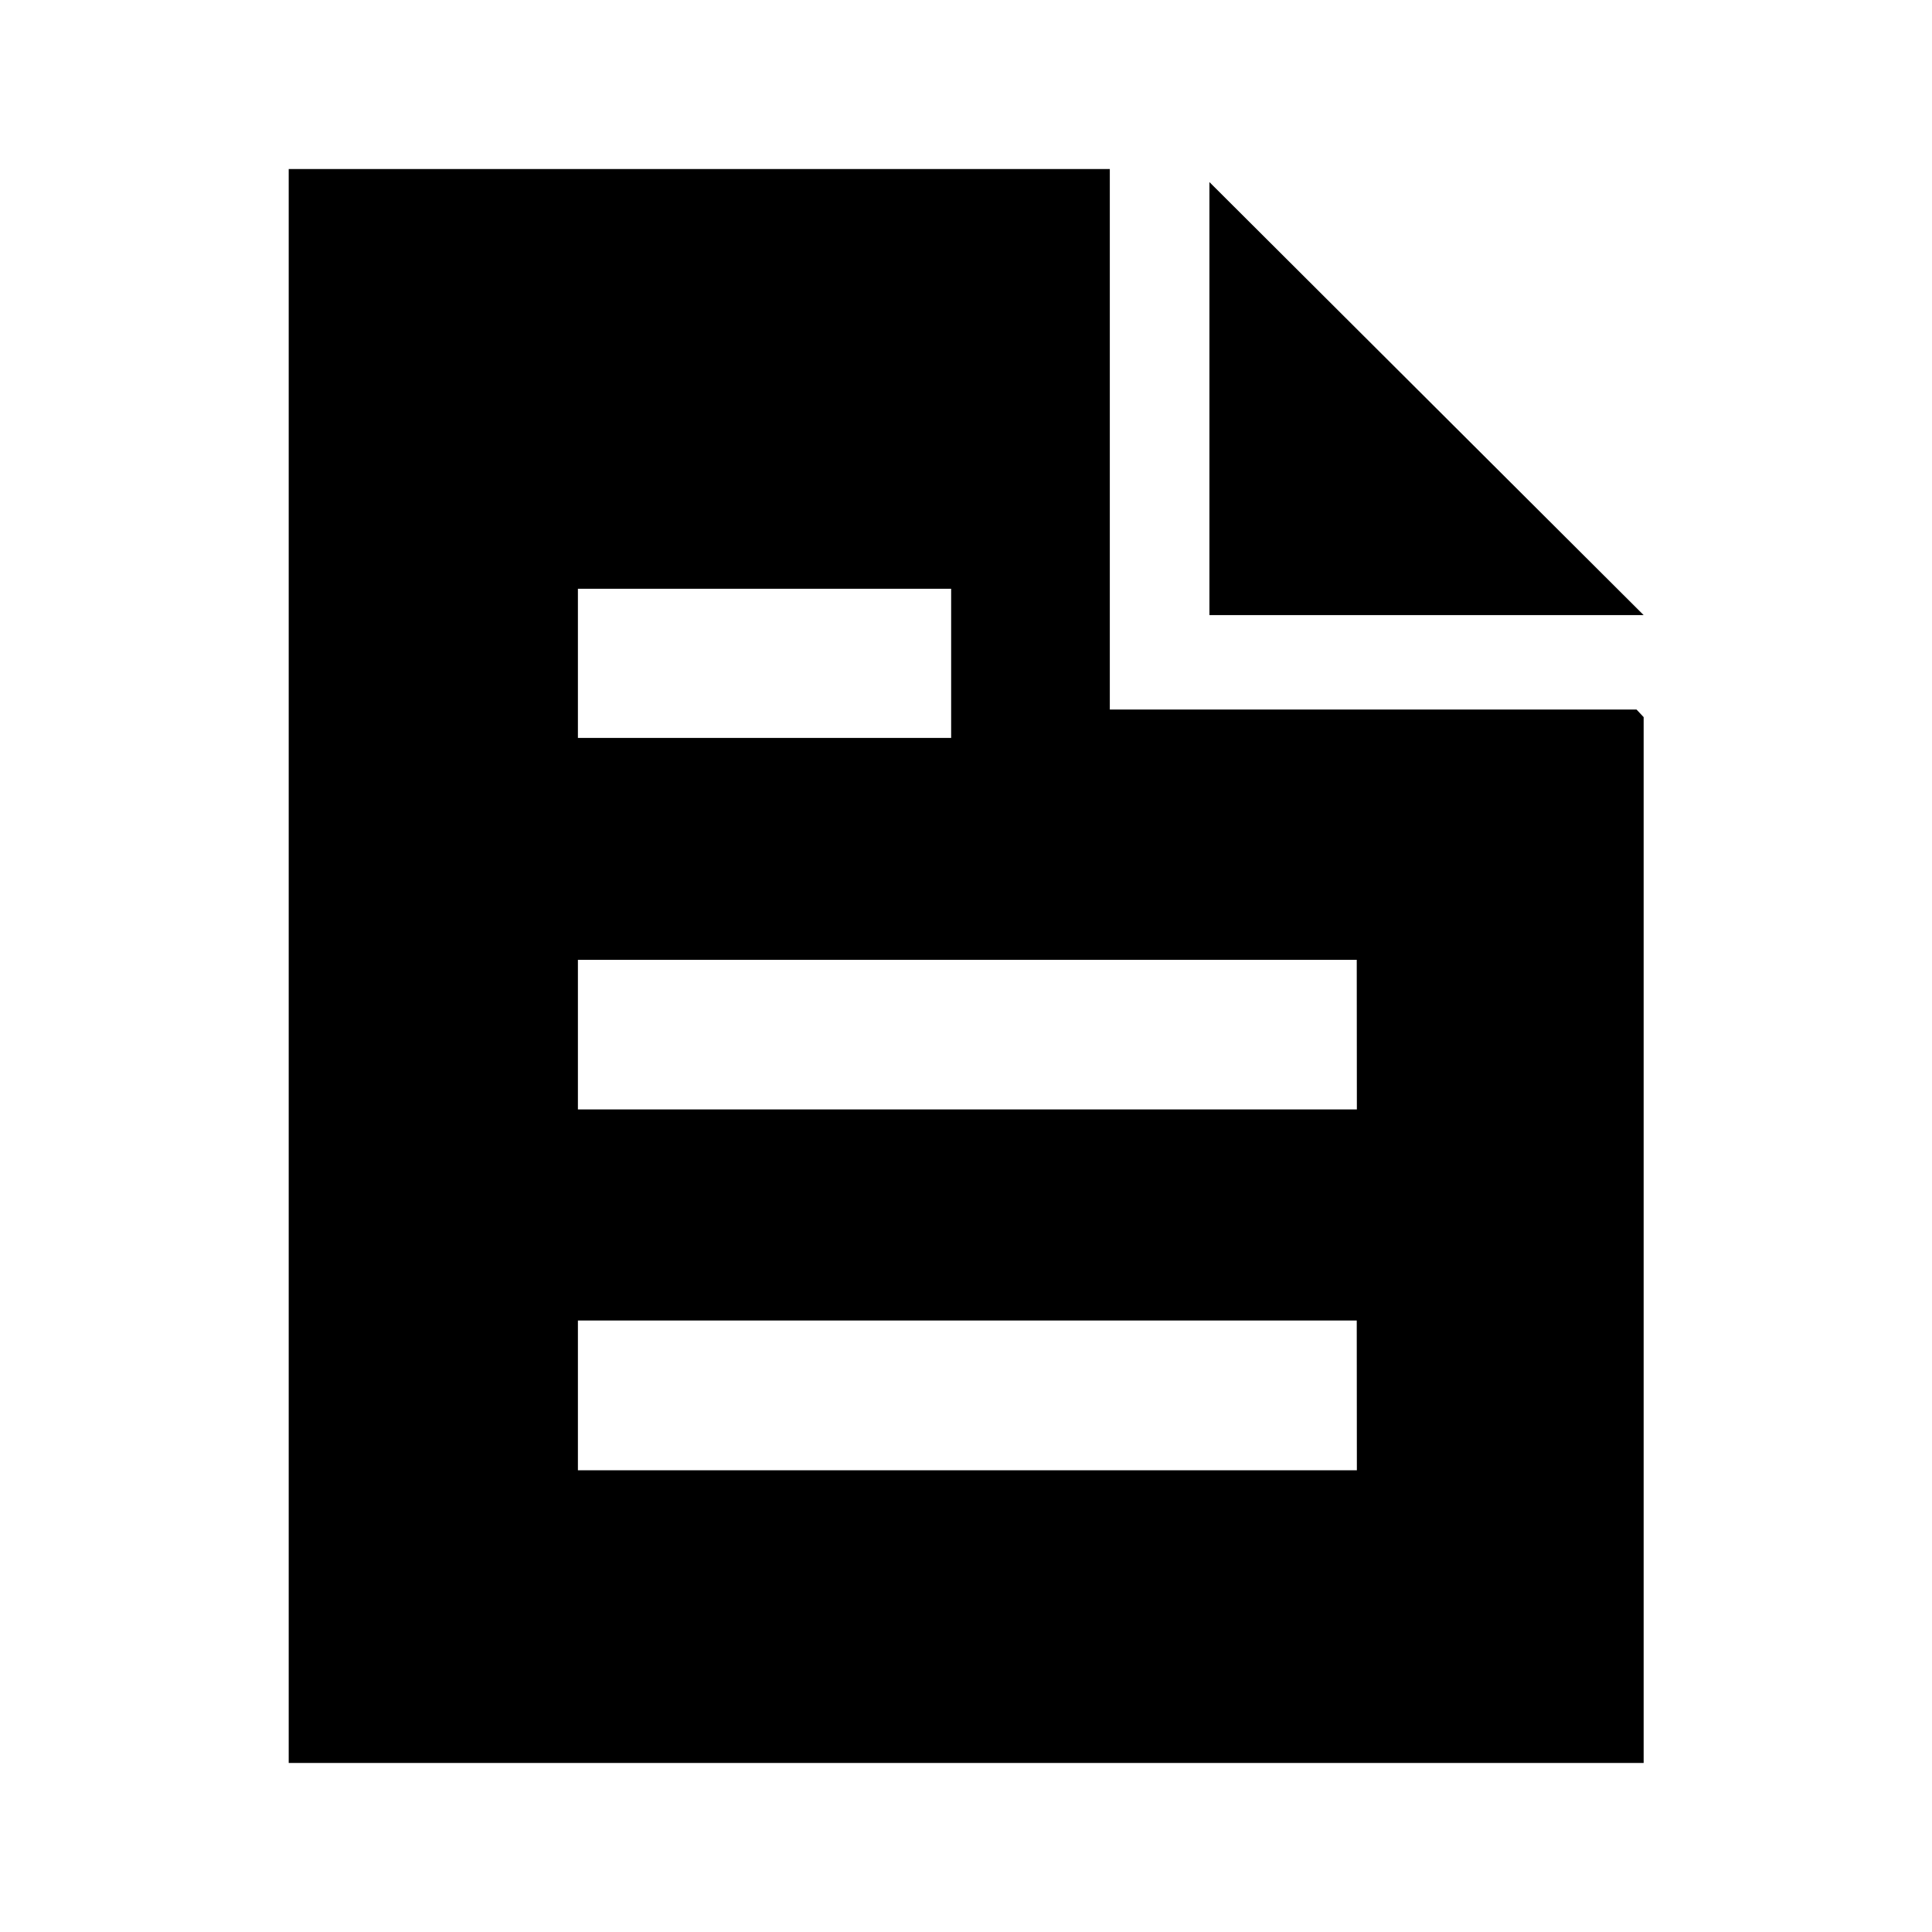
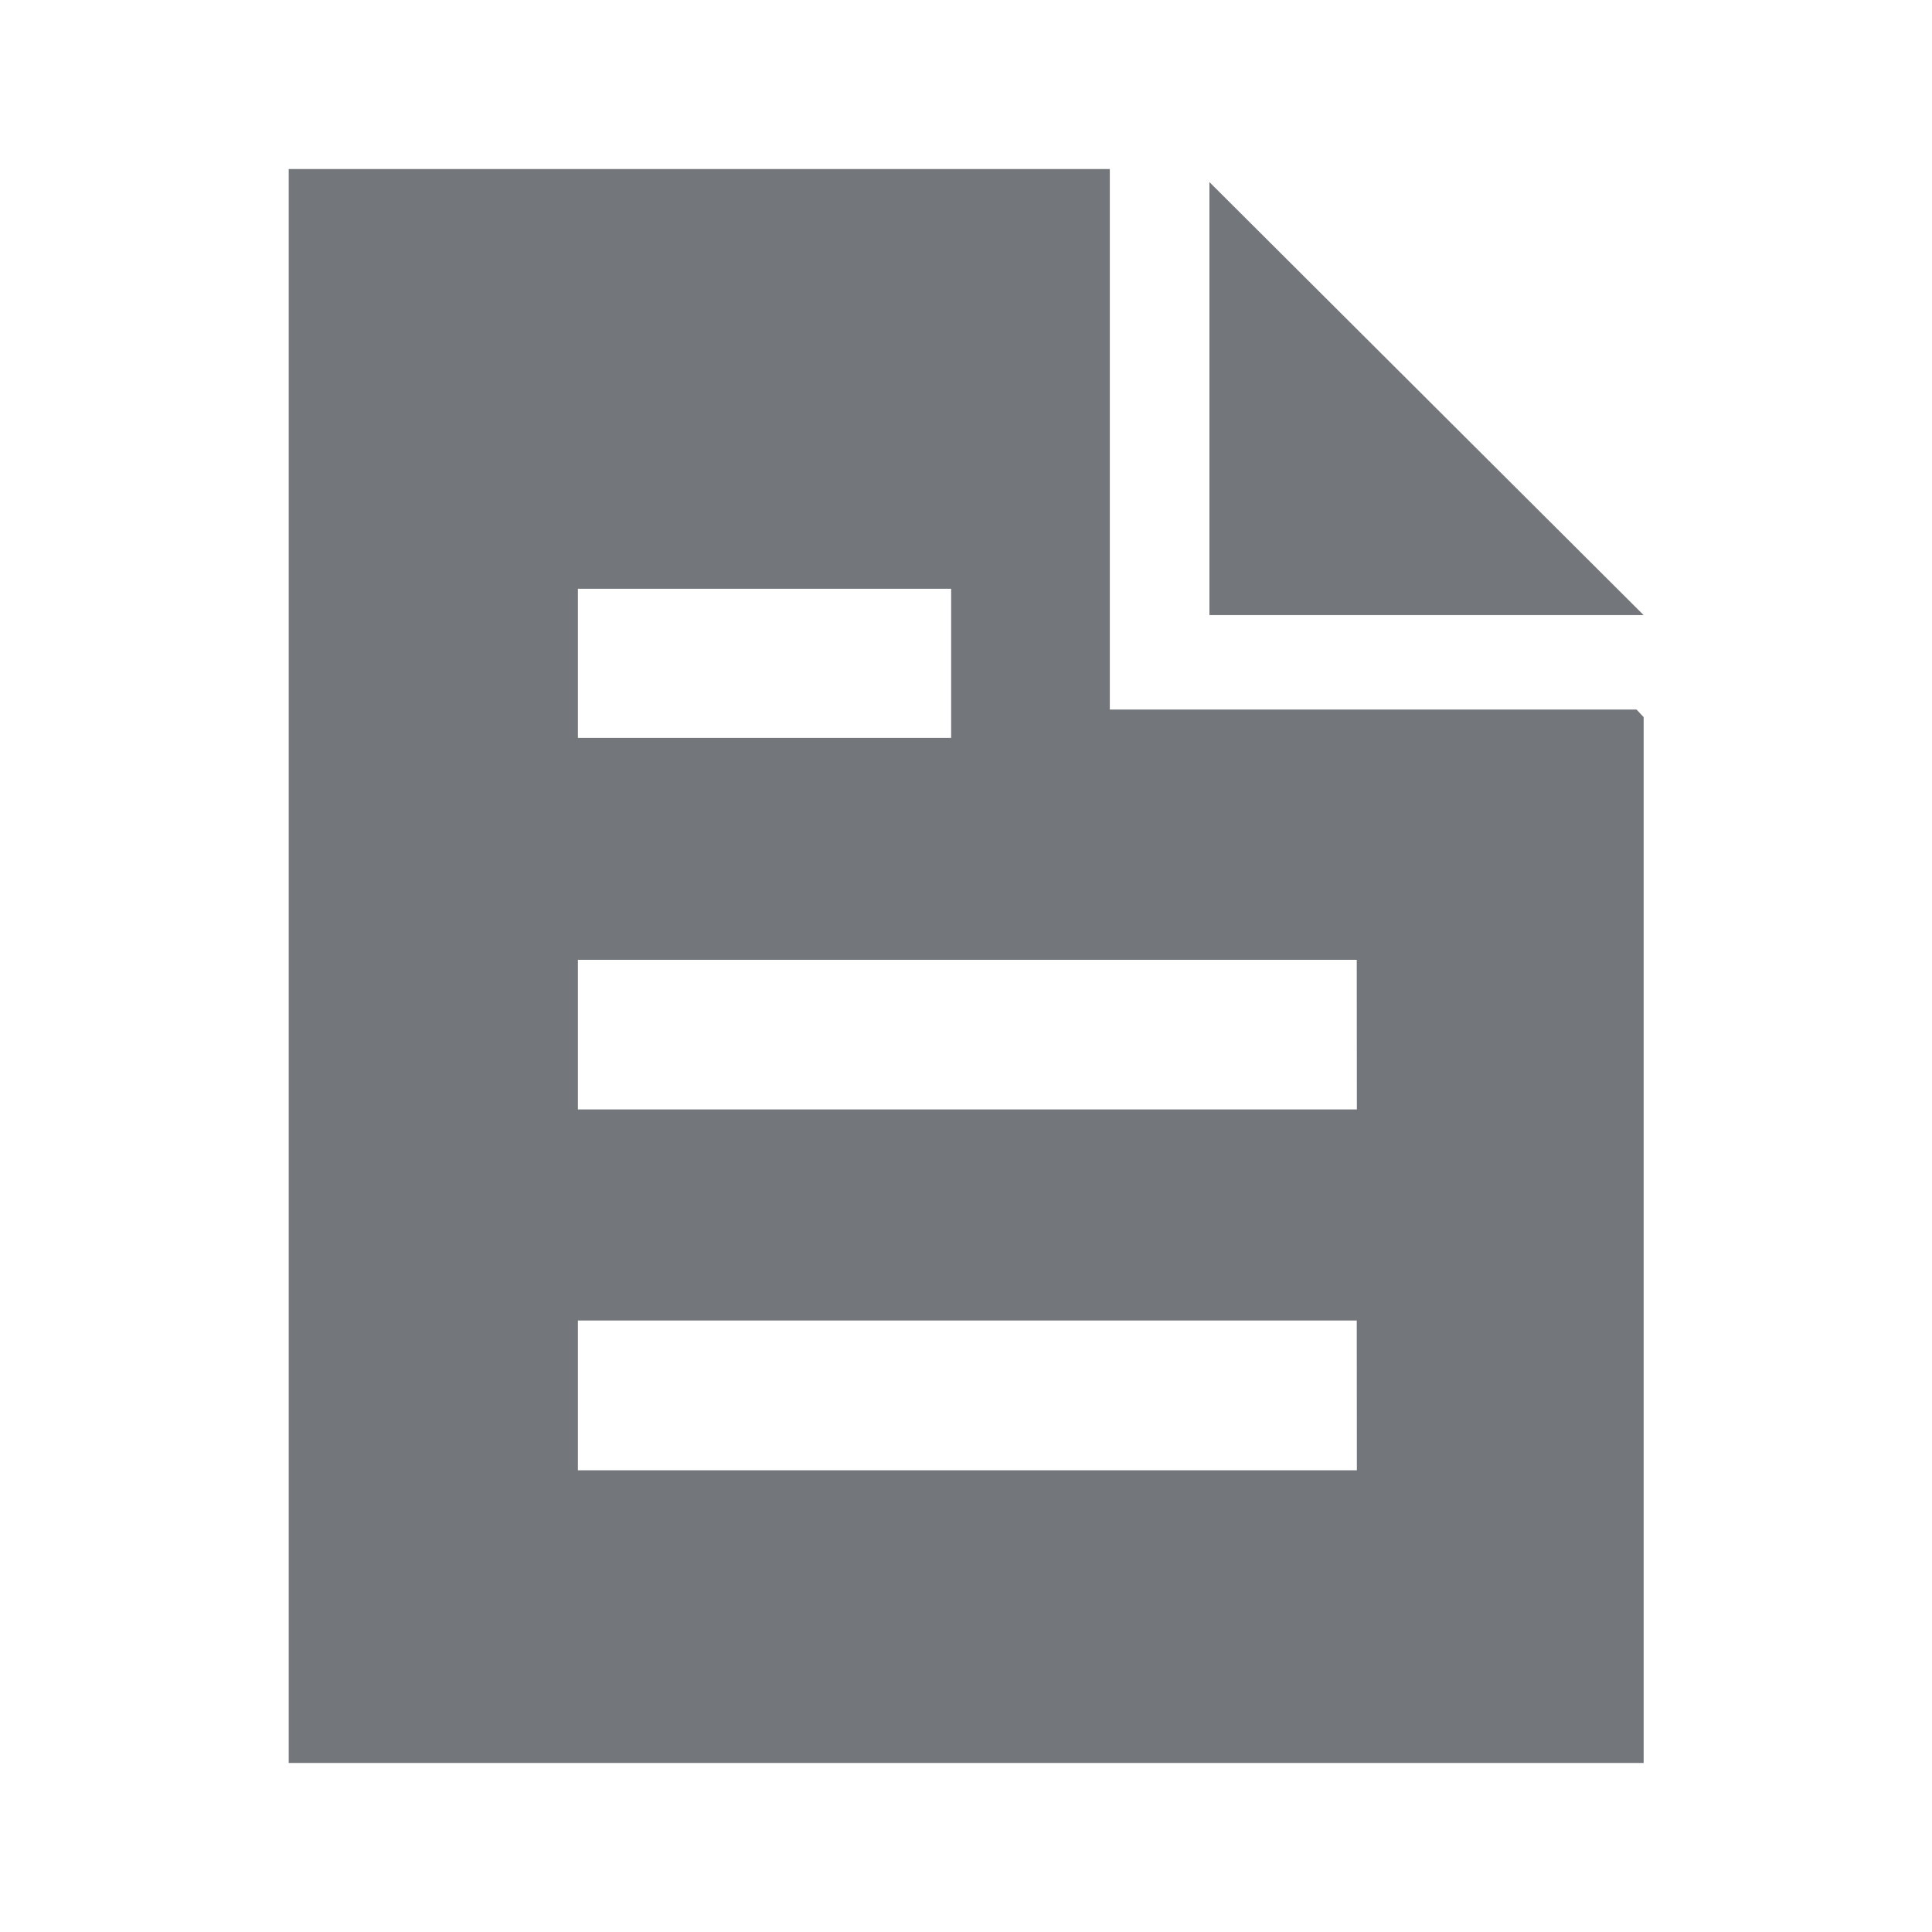
- <svg xmlns="http://www.w3.org/2000/svg" class="fb bk" aria-label="file" viewBox="0 0 16 16">
-   <path d="M13.612 5.094h-3.596V1.508l3.596 3.586z" />
-   <path d="M13.553 5.876H9.191V1.4h-6.8v13.2h11.221V5.939zm-8.767-1h3.091v1.235H4.786zm6.451 7.3H4.786v-1.24h6.45zm0-2.988H4.786V7.949h6.45z" />
+ <svg xmlns="http://www.w3.org/2000/svg" class="fb bk" style="fill:#73777b" aria-label="file" viewBox="0 0 16 16">
+   <path style="fill:#73777b" d="M13.612 5.094h-3.596V1.508l3.596 3.586z" />
+   <path style="fill:#73777b" d="M13.553 5.876H9.191V1.4h-6.8v13.2h11.221V5.939zm-8.767-1h3.091v1.235H4.786zm6.451 7.3H4.786v-1.24h6.45zm0-2.988H4.786V7.949h6.45z" />
</svg>
